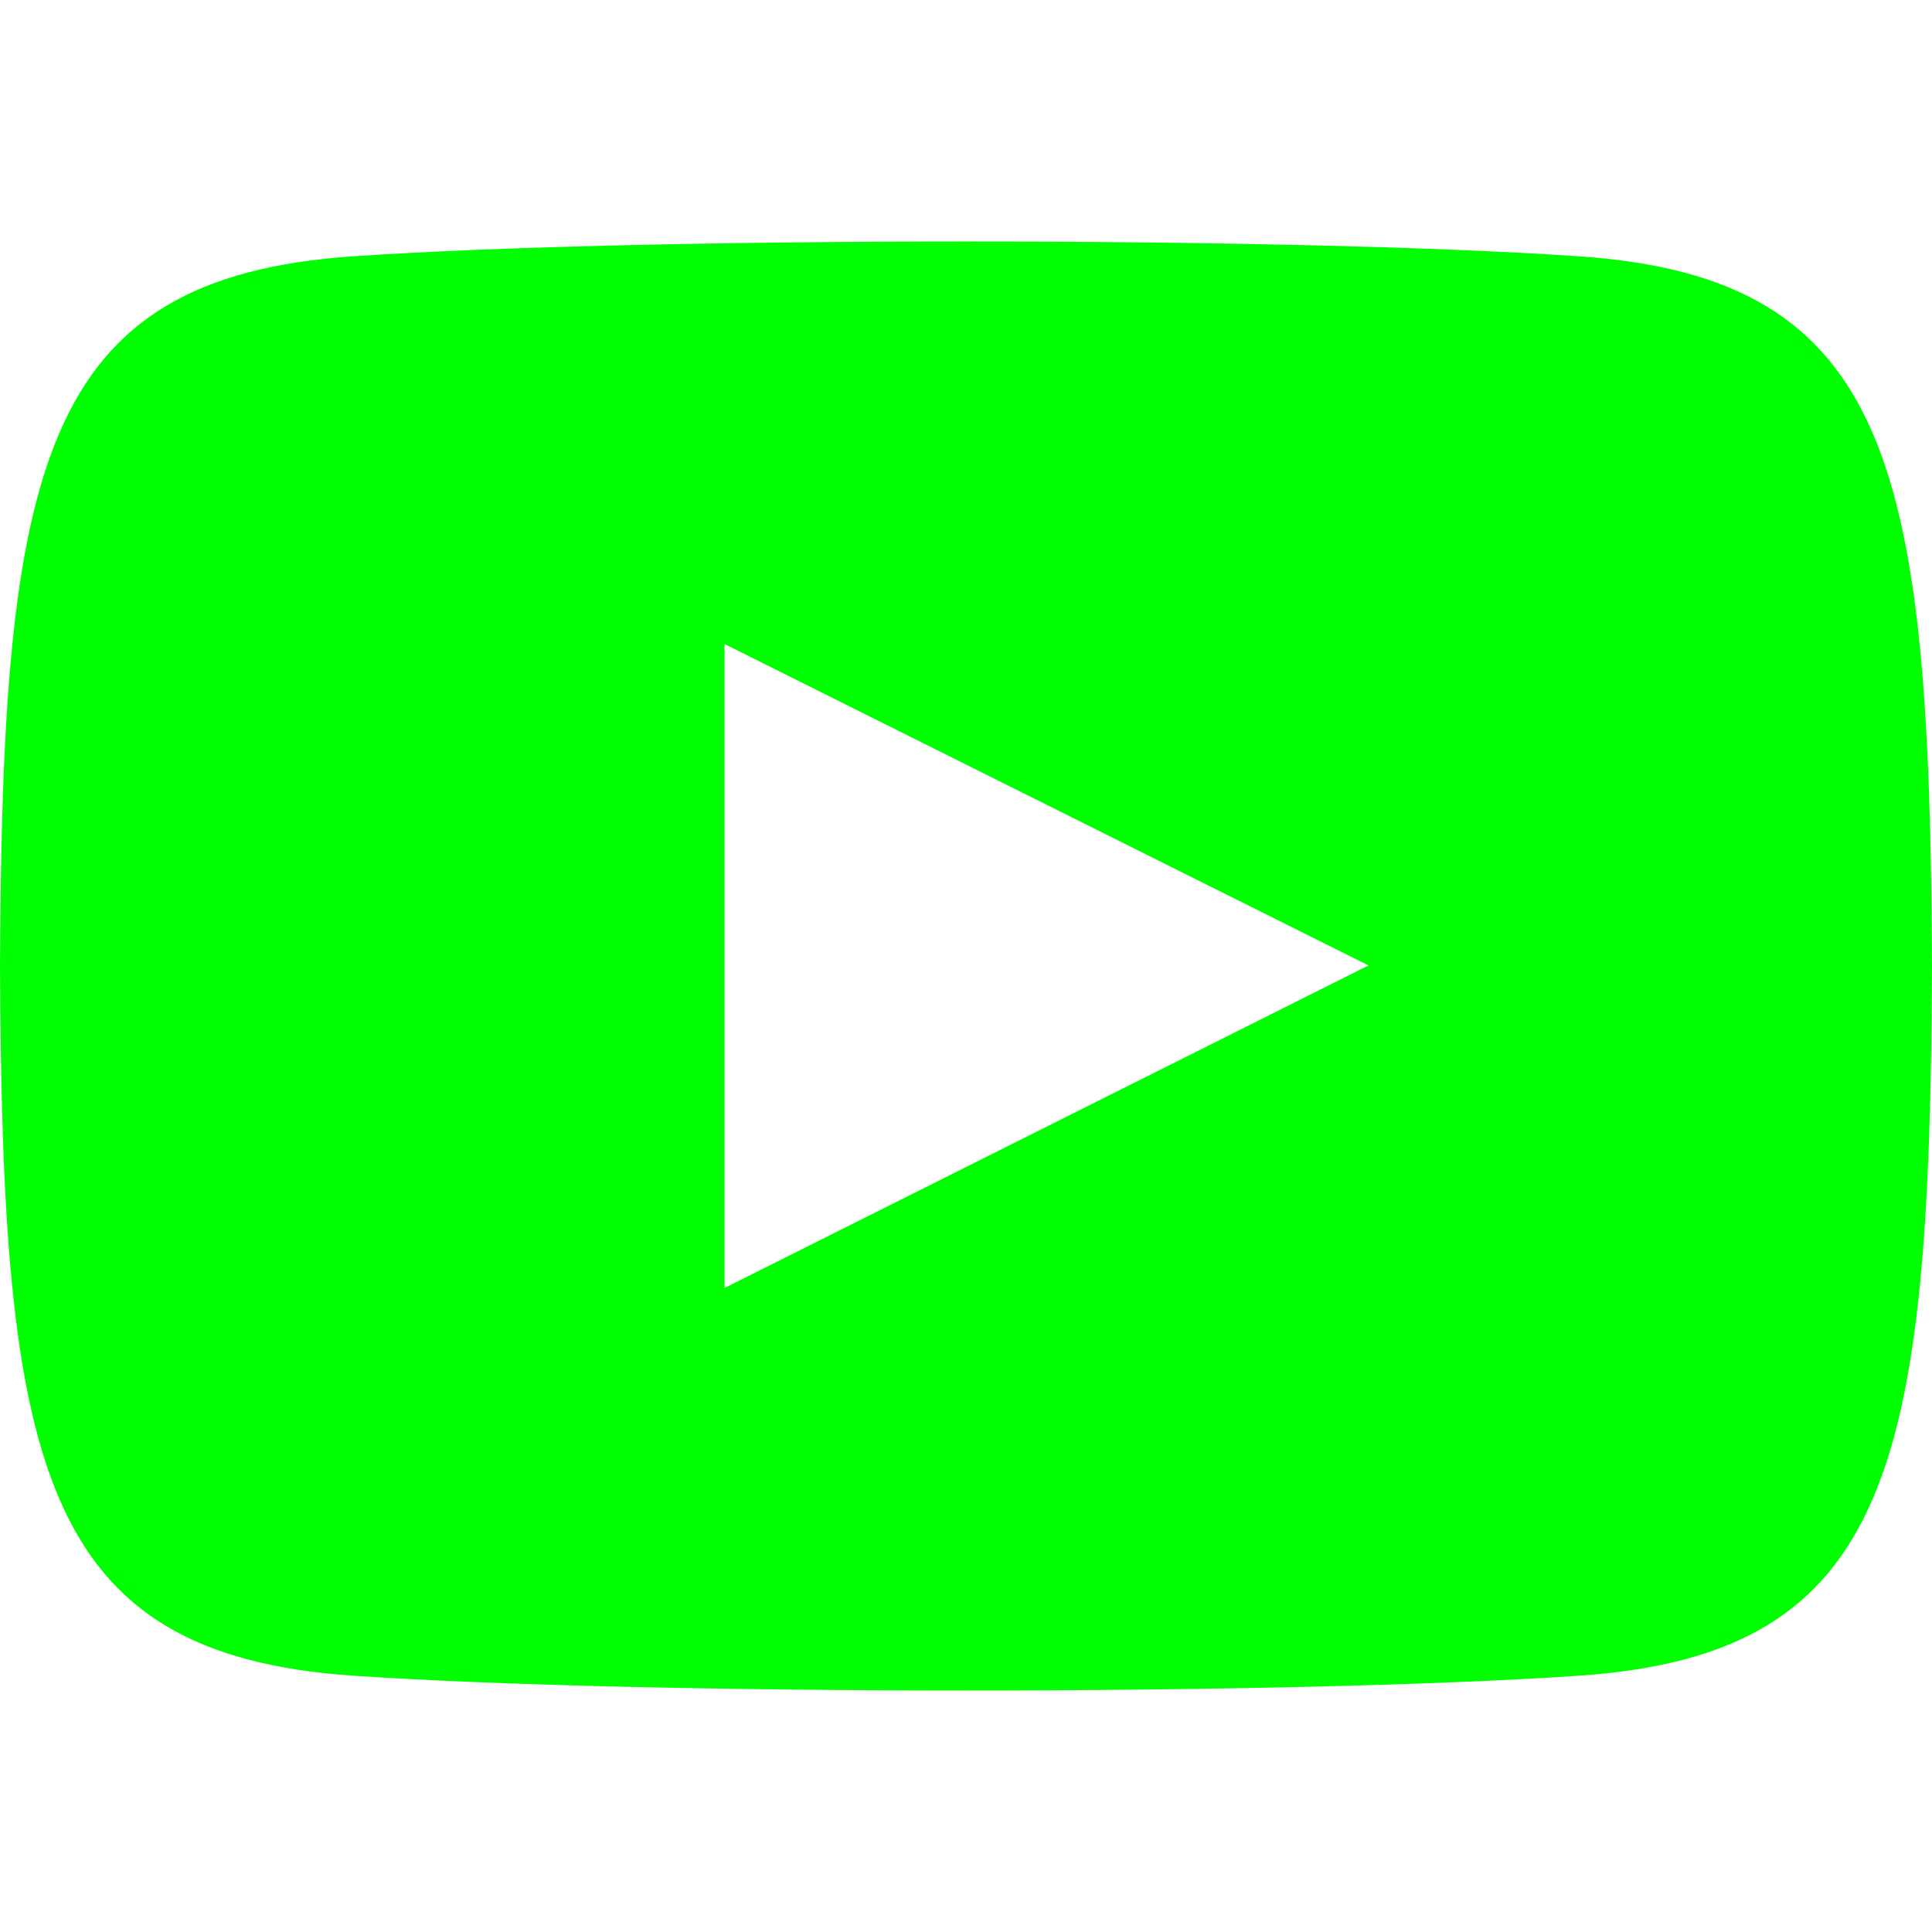
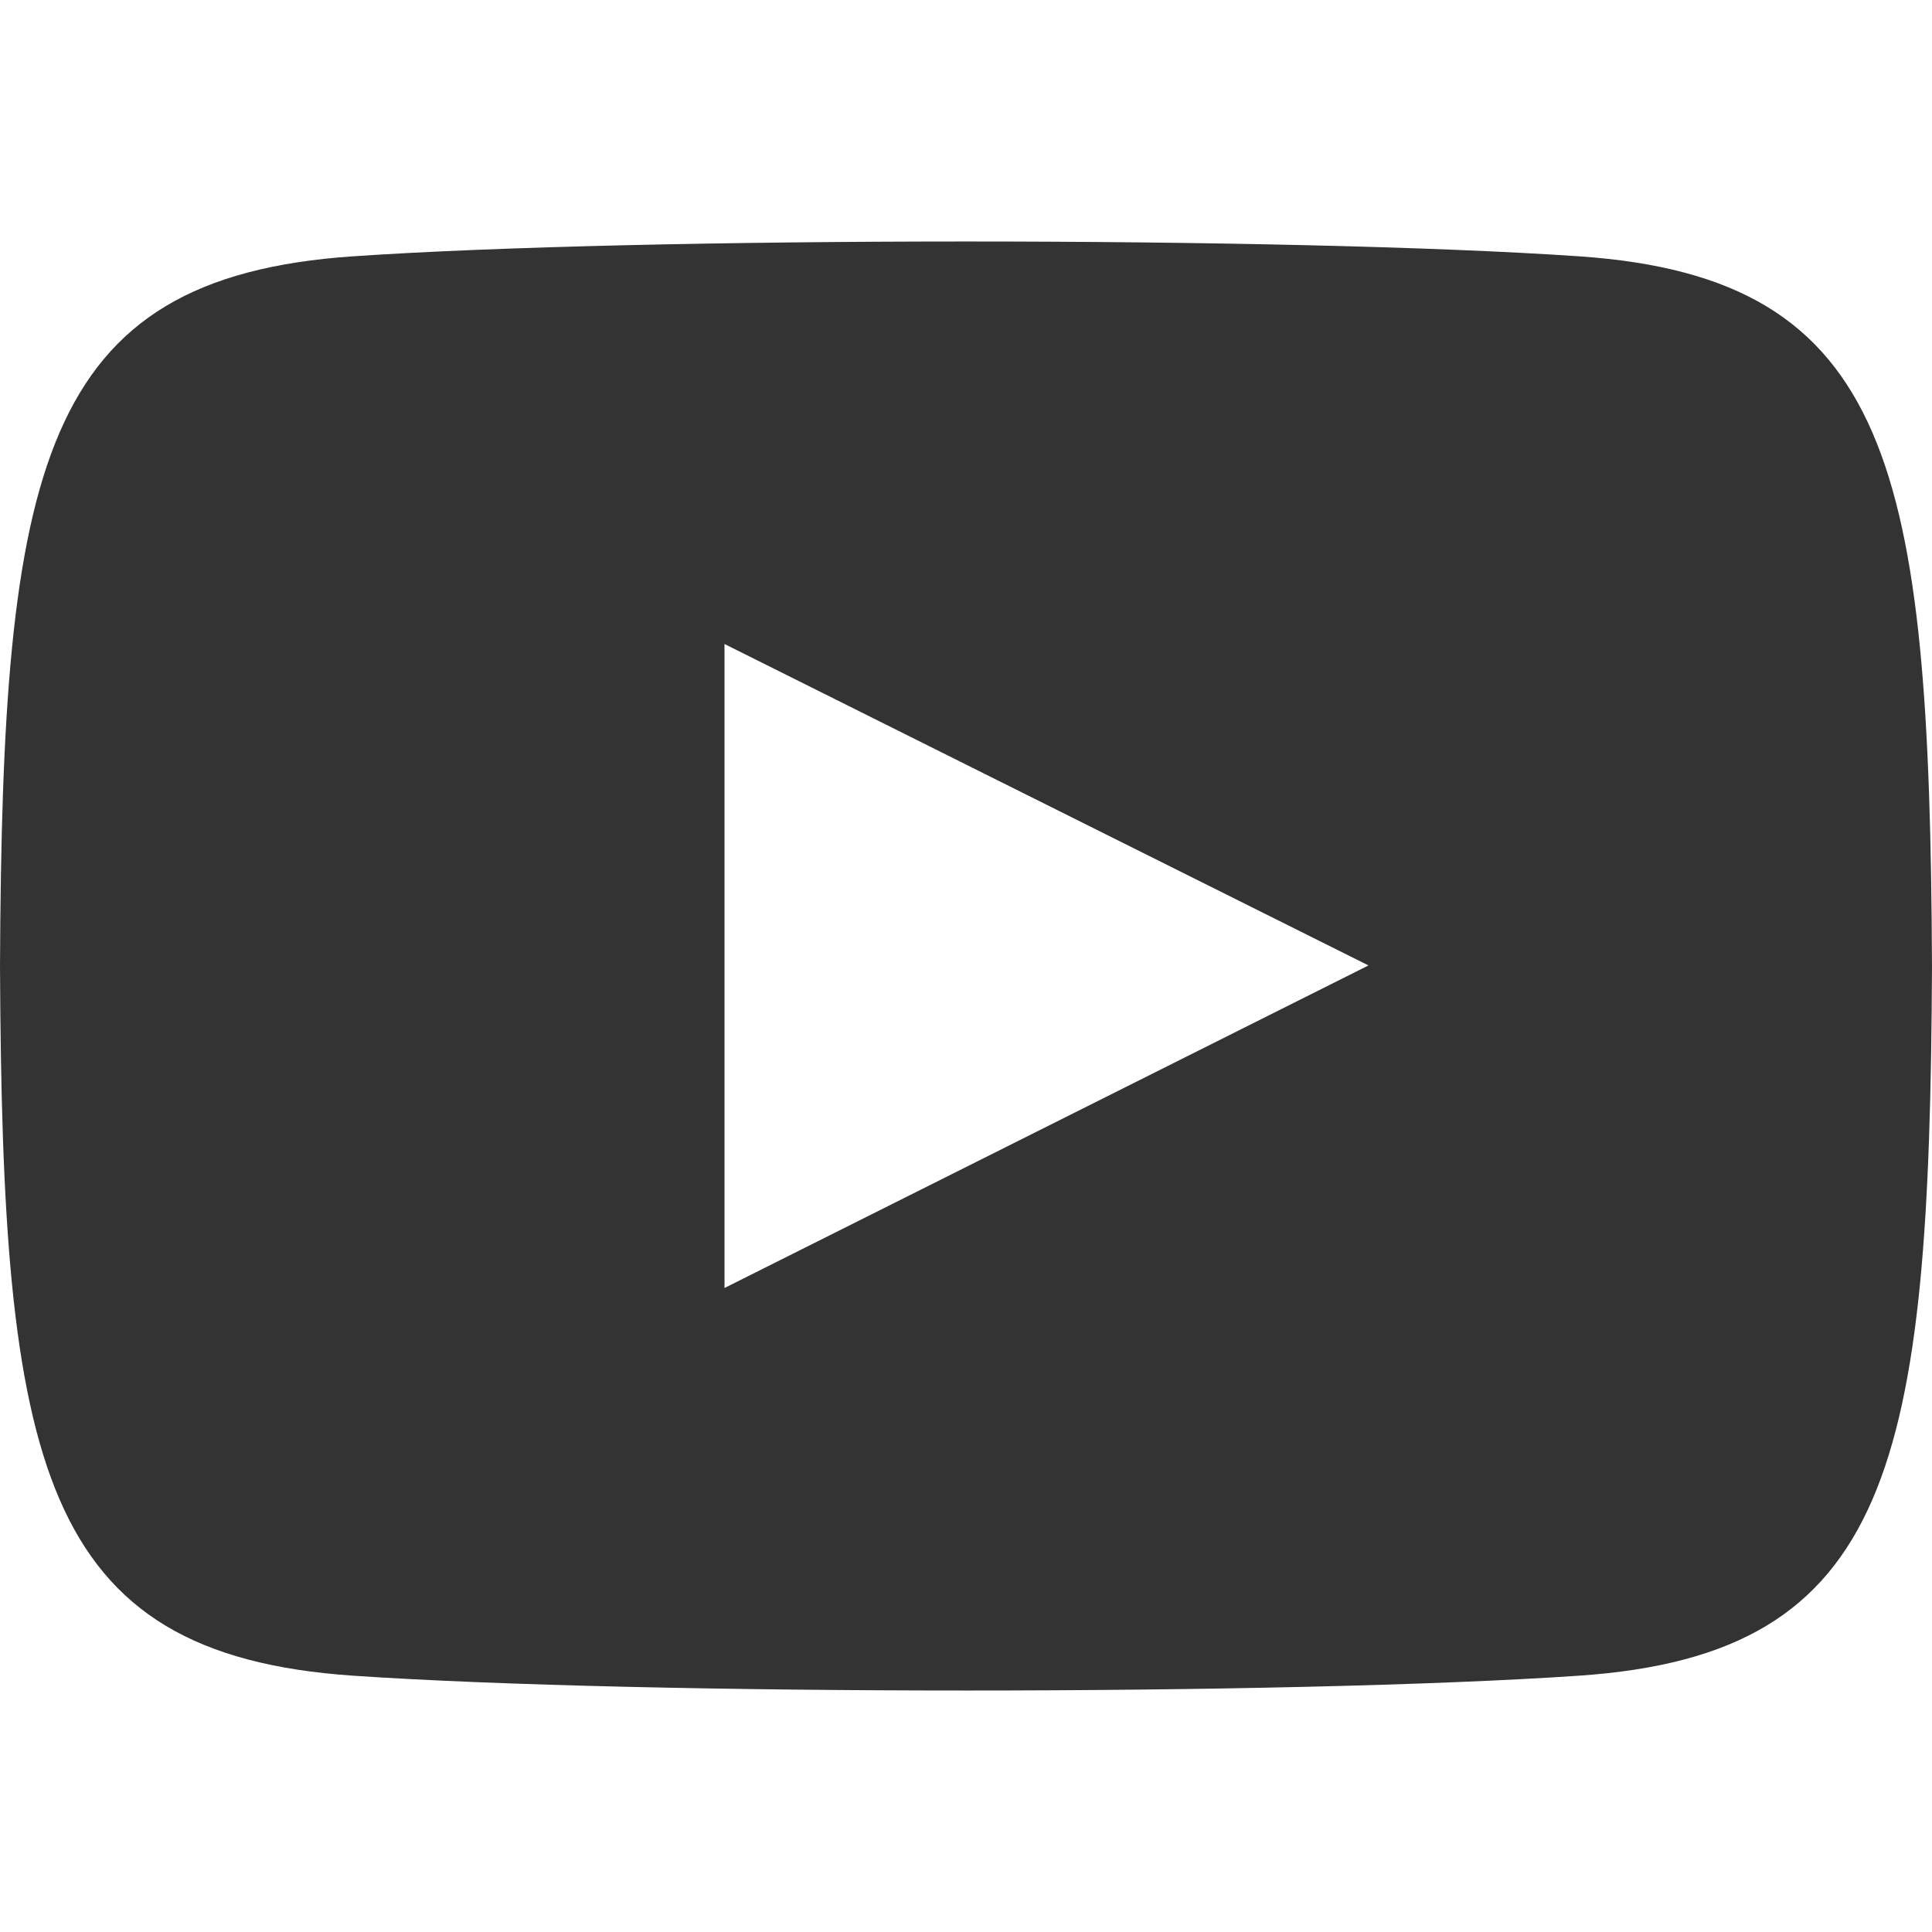
- <svg xmlns="http://www.w3.org/2000/svg" width="40" height="40" fill="#00ff00" viewBox="0 0 24 24">
+ <svg xmlns="http://www.w3.org/2000/svg" width="40" height="40" fill="#333" viewBox="0 0 24 24">
  <path d="M19.615 3.184c-3.604-.246-11.631-.245-15.23 0-3.897.266-4.356 2.62-4.385 8.816.029 6.185.484 8.549 4.385 8.816 3.6.245 11.626.246 15.23 0 3.897-.266 4.356-2.62 4.385-8.816-.029-6.185-.484-8.549-4.385-8.816zm-10.615 12.816v-8l8 3.993-8 4.007z" />
</svg>
